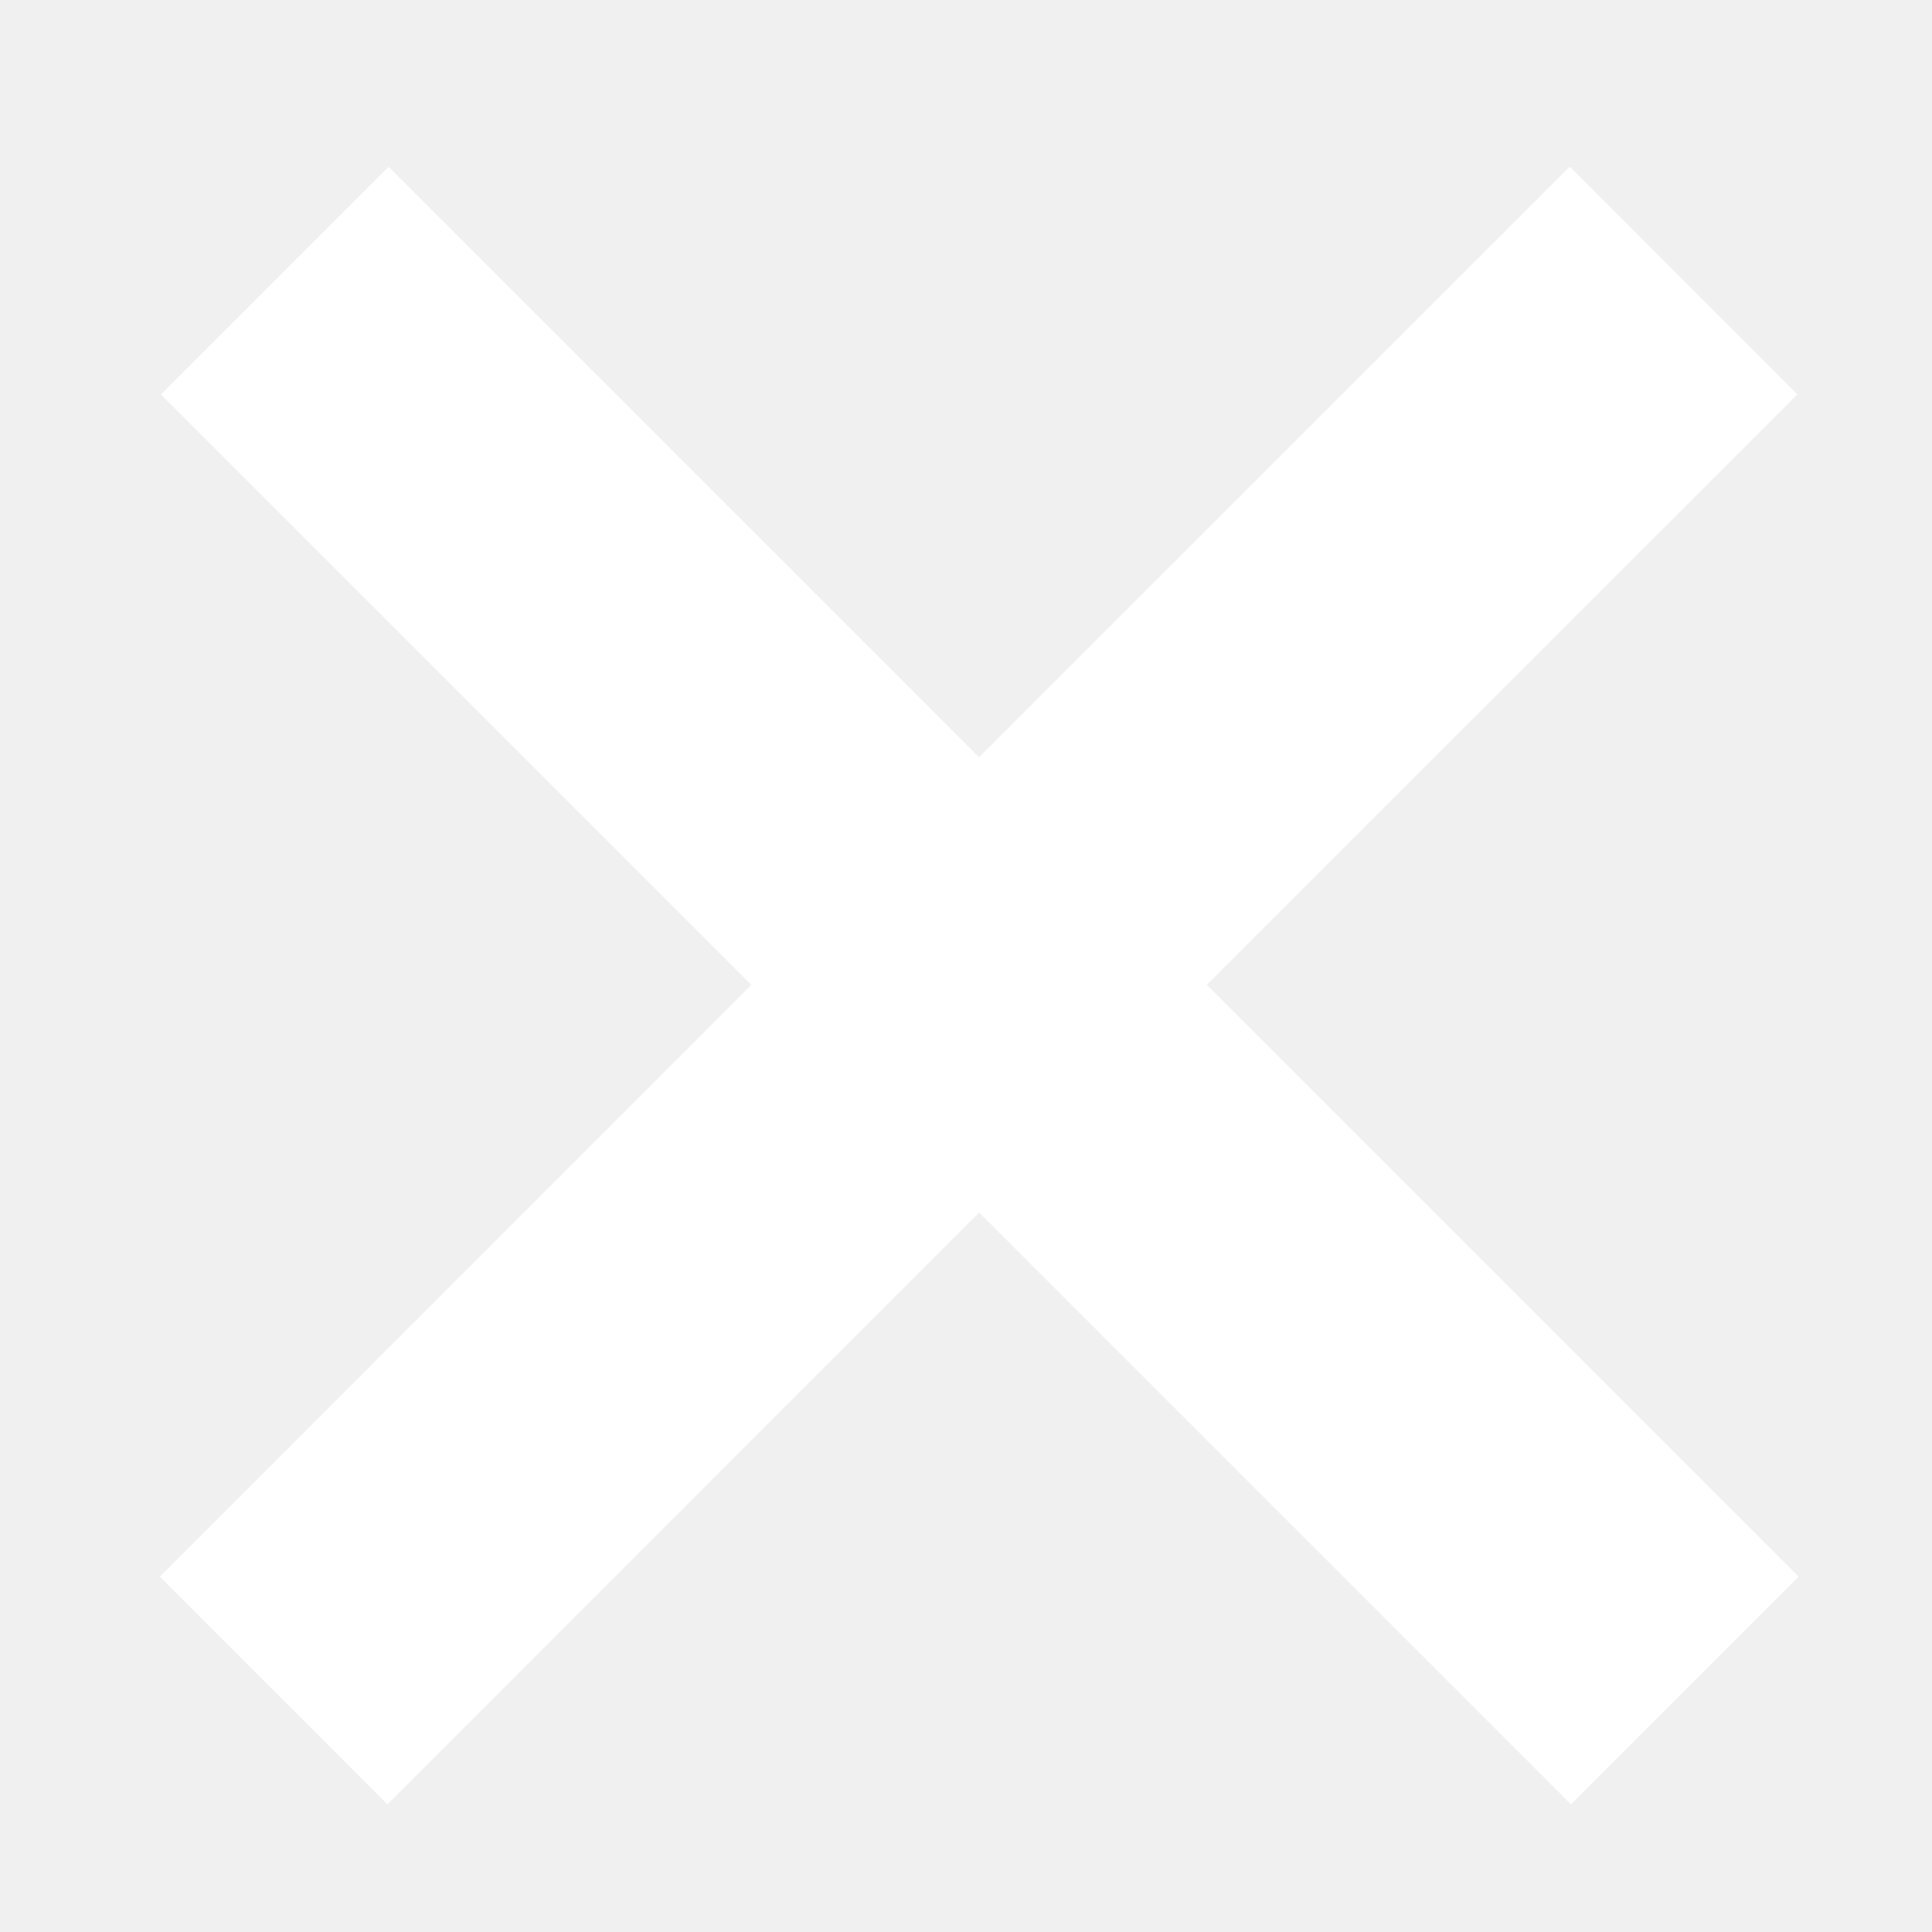
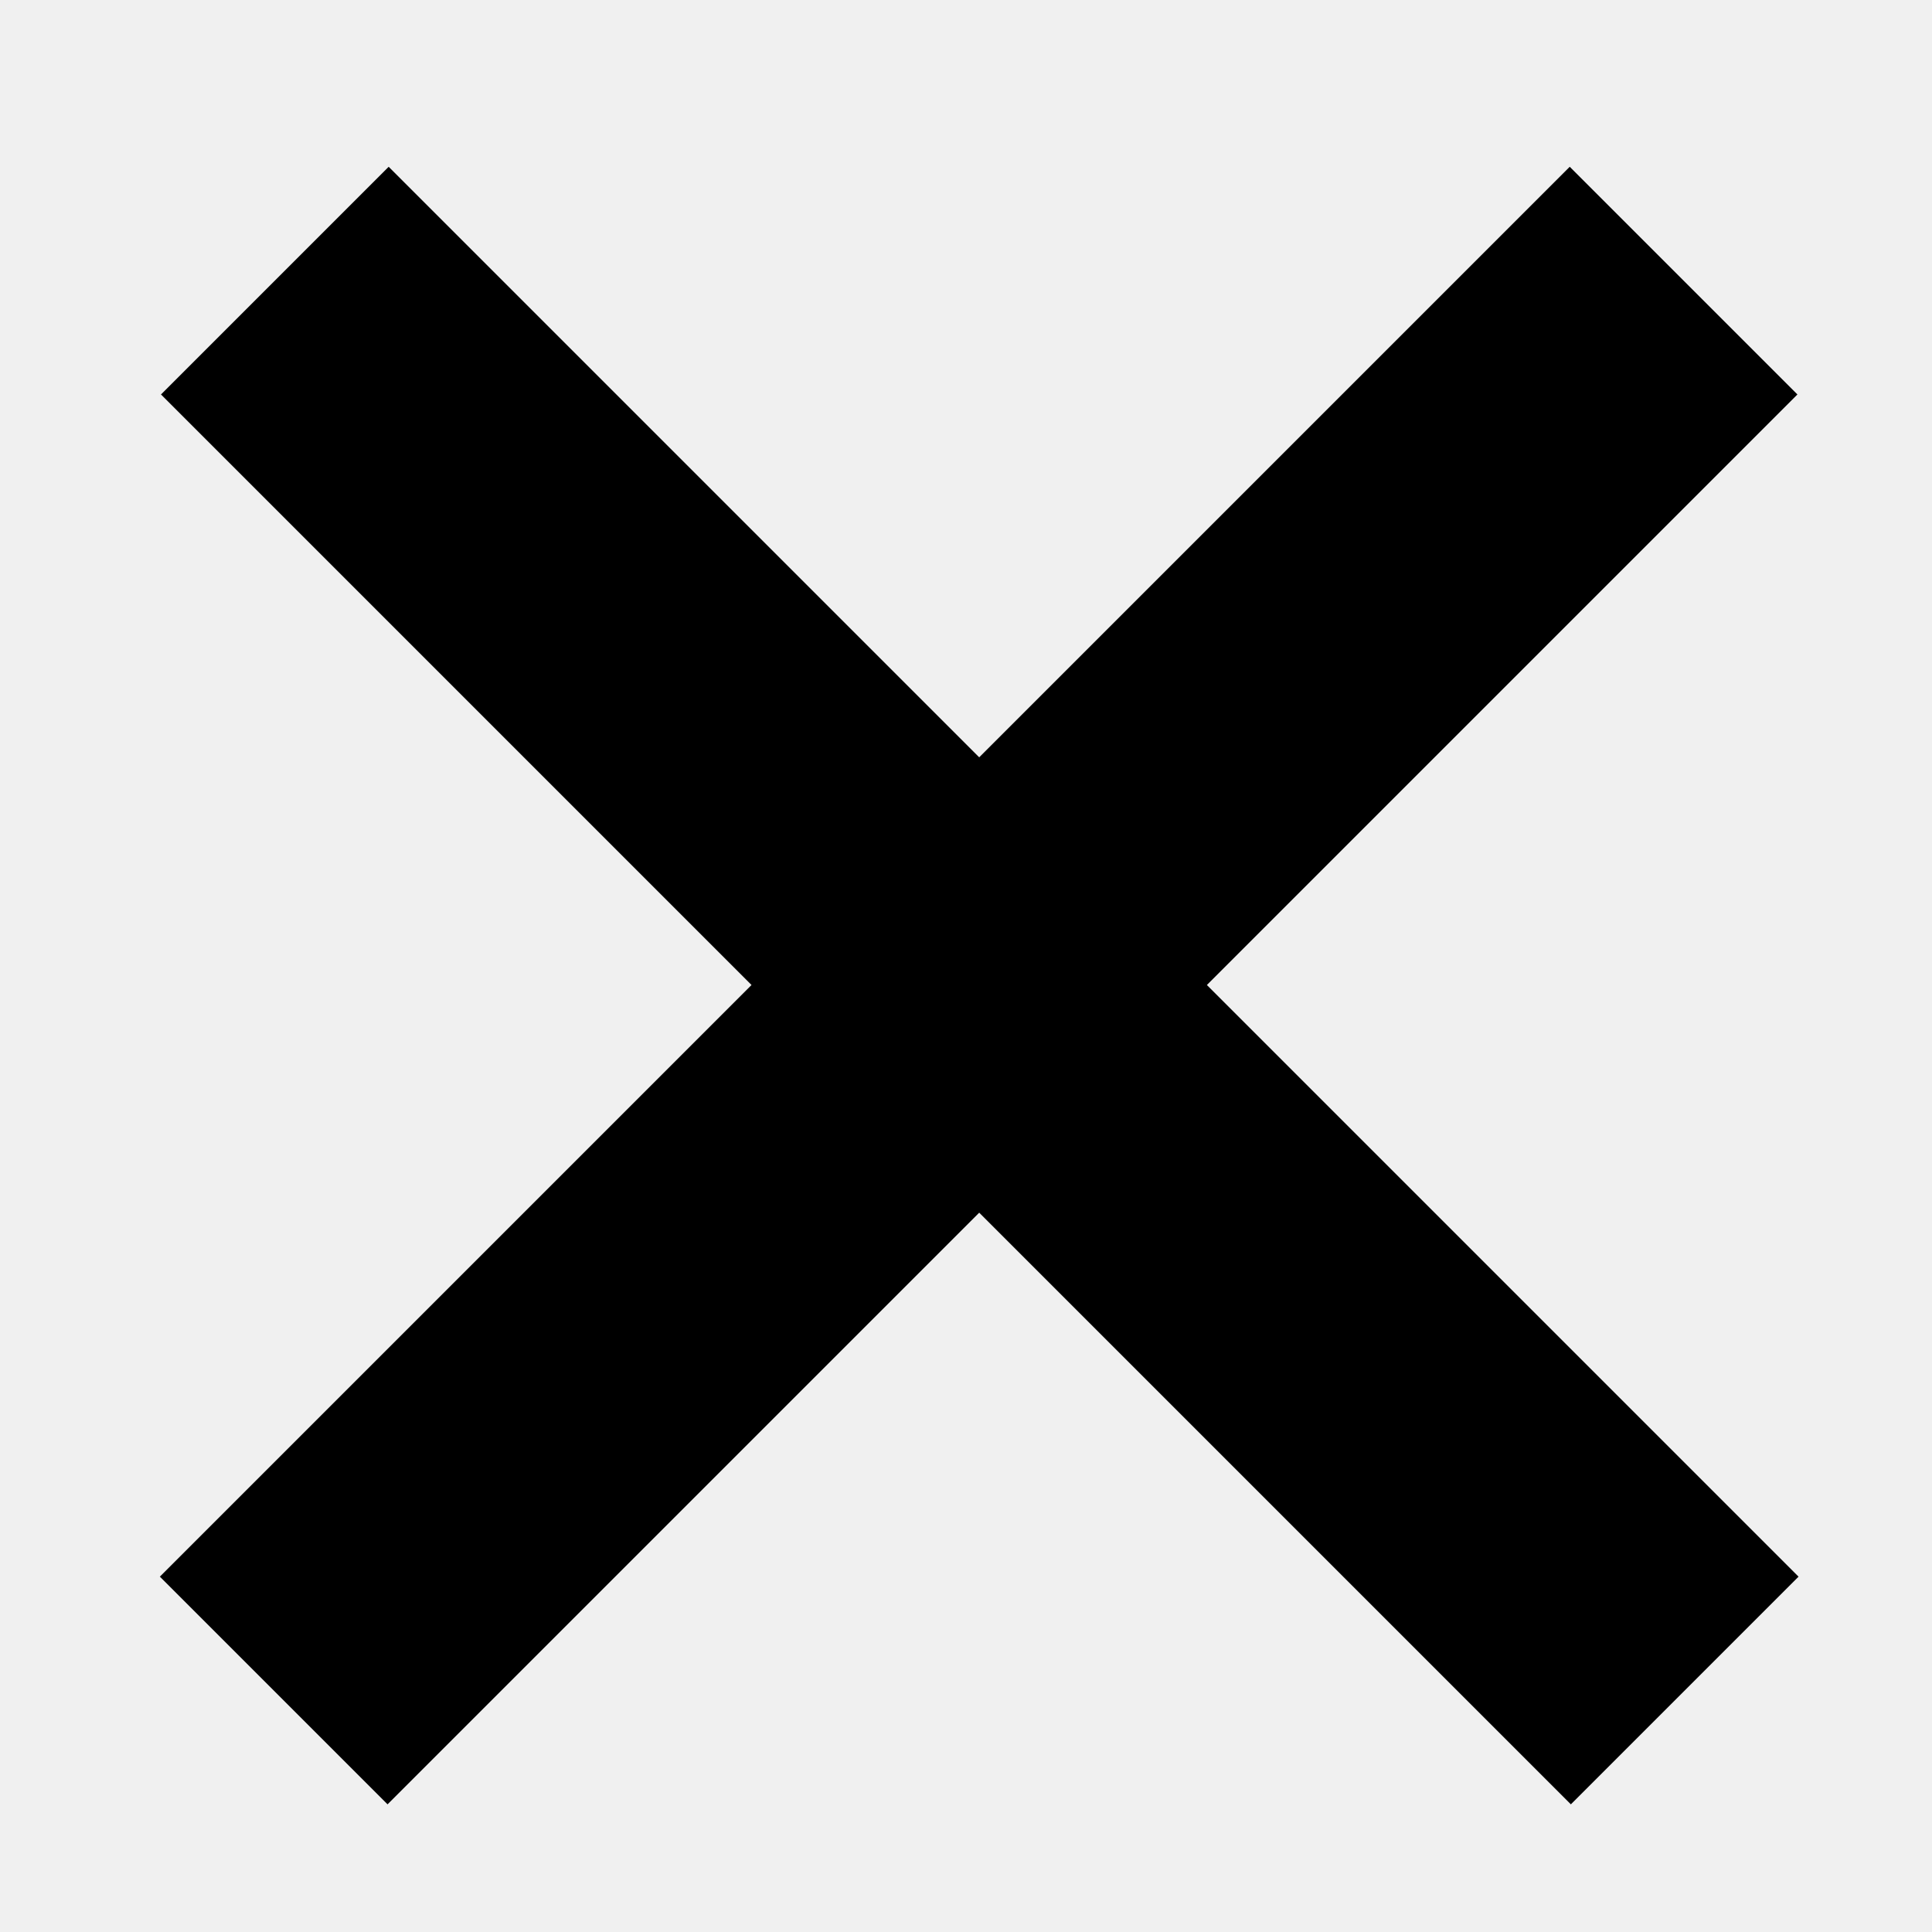
<svg xmlns="http://www.w3.org/2000/svg" width="12" height="12" fill="none" viewBox="0 0 12 12">
-   <path fill="#fff" d="M11.164 2.45 7.496 6.117l3.676 3.676-1.414 1.414-3.676-3.676-3.675 3.676L.993 9.793l3.674-3.676L1 2.45l1.414-1.414 3.667 3.667L9.75 1.035l1.414 1.415Z" />
+   <path stroke="currentColor" stroke-width="2" d="m1.707 1.743 8.757 8.757m-8.764 0 8.757-8.757" />
</svg>
